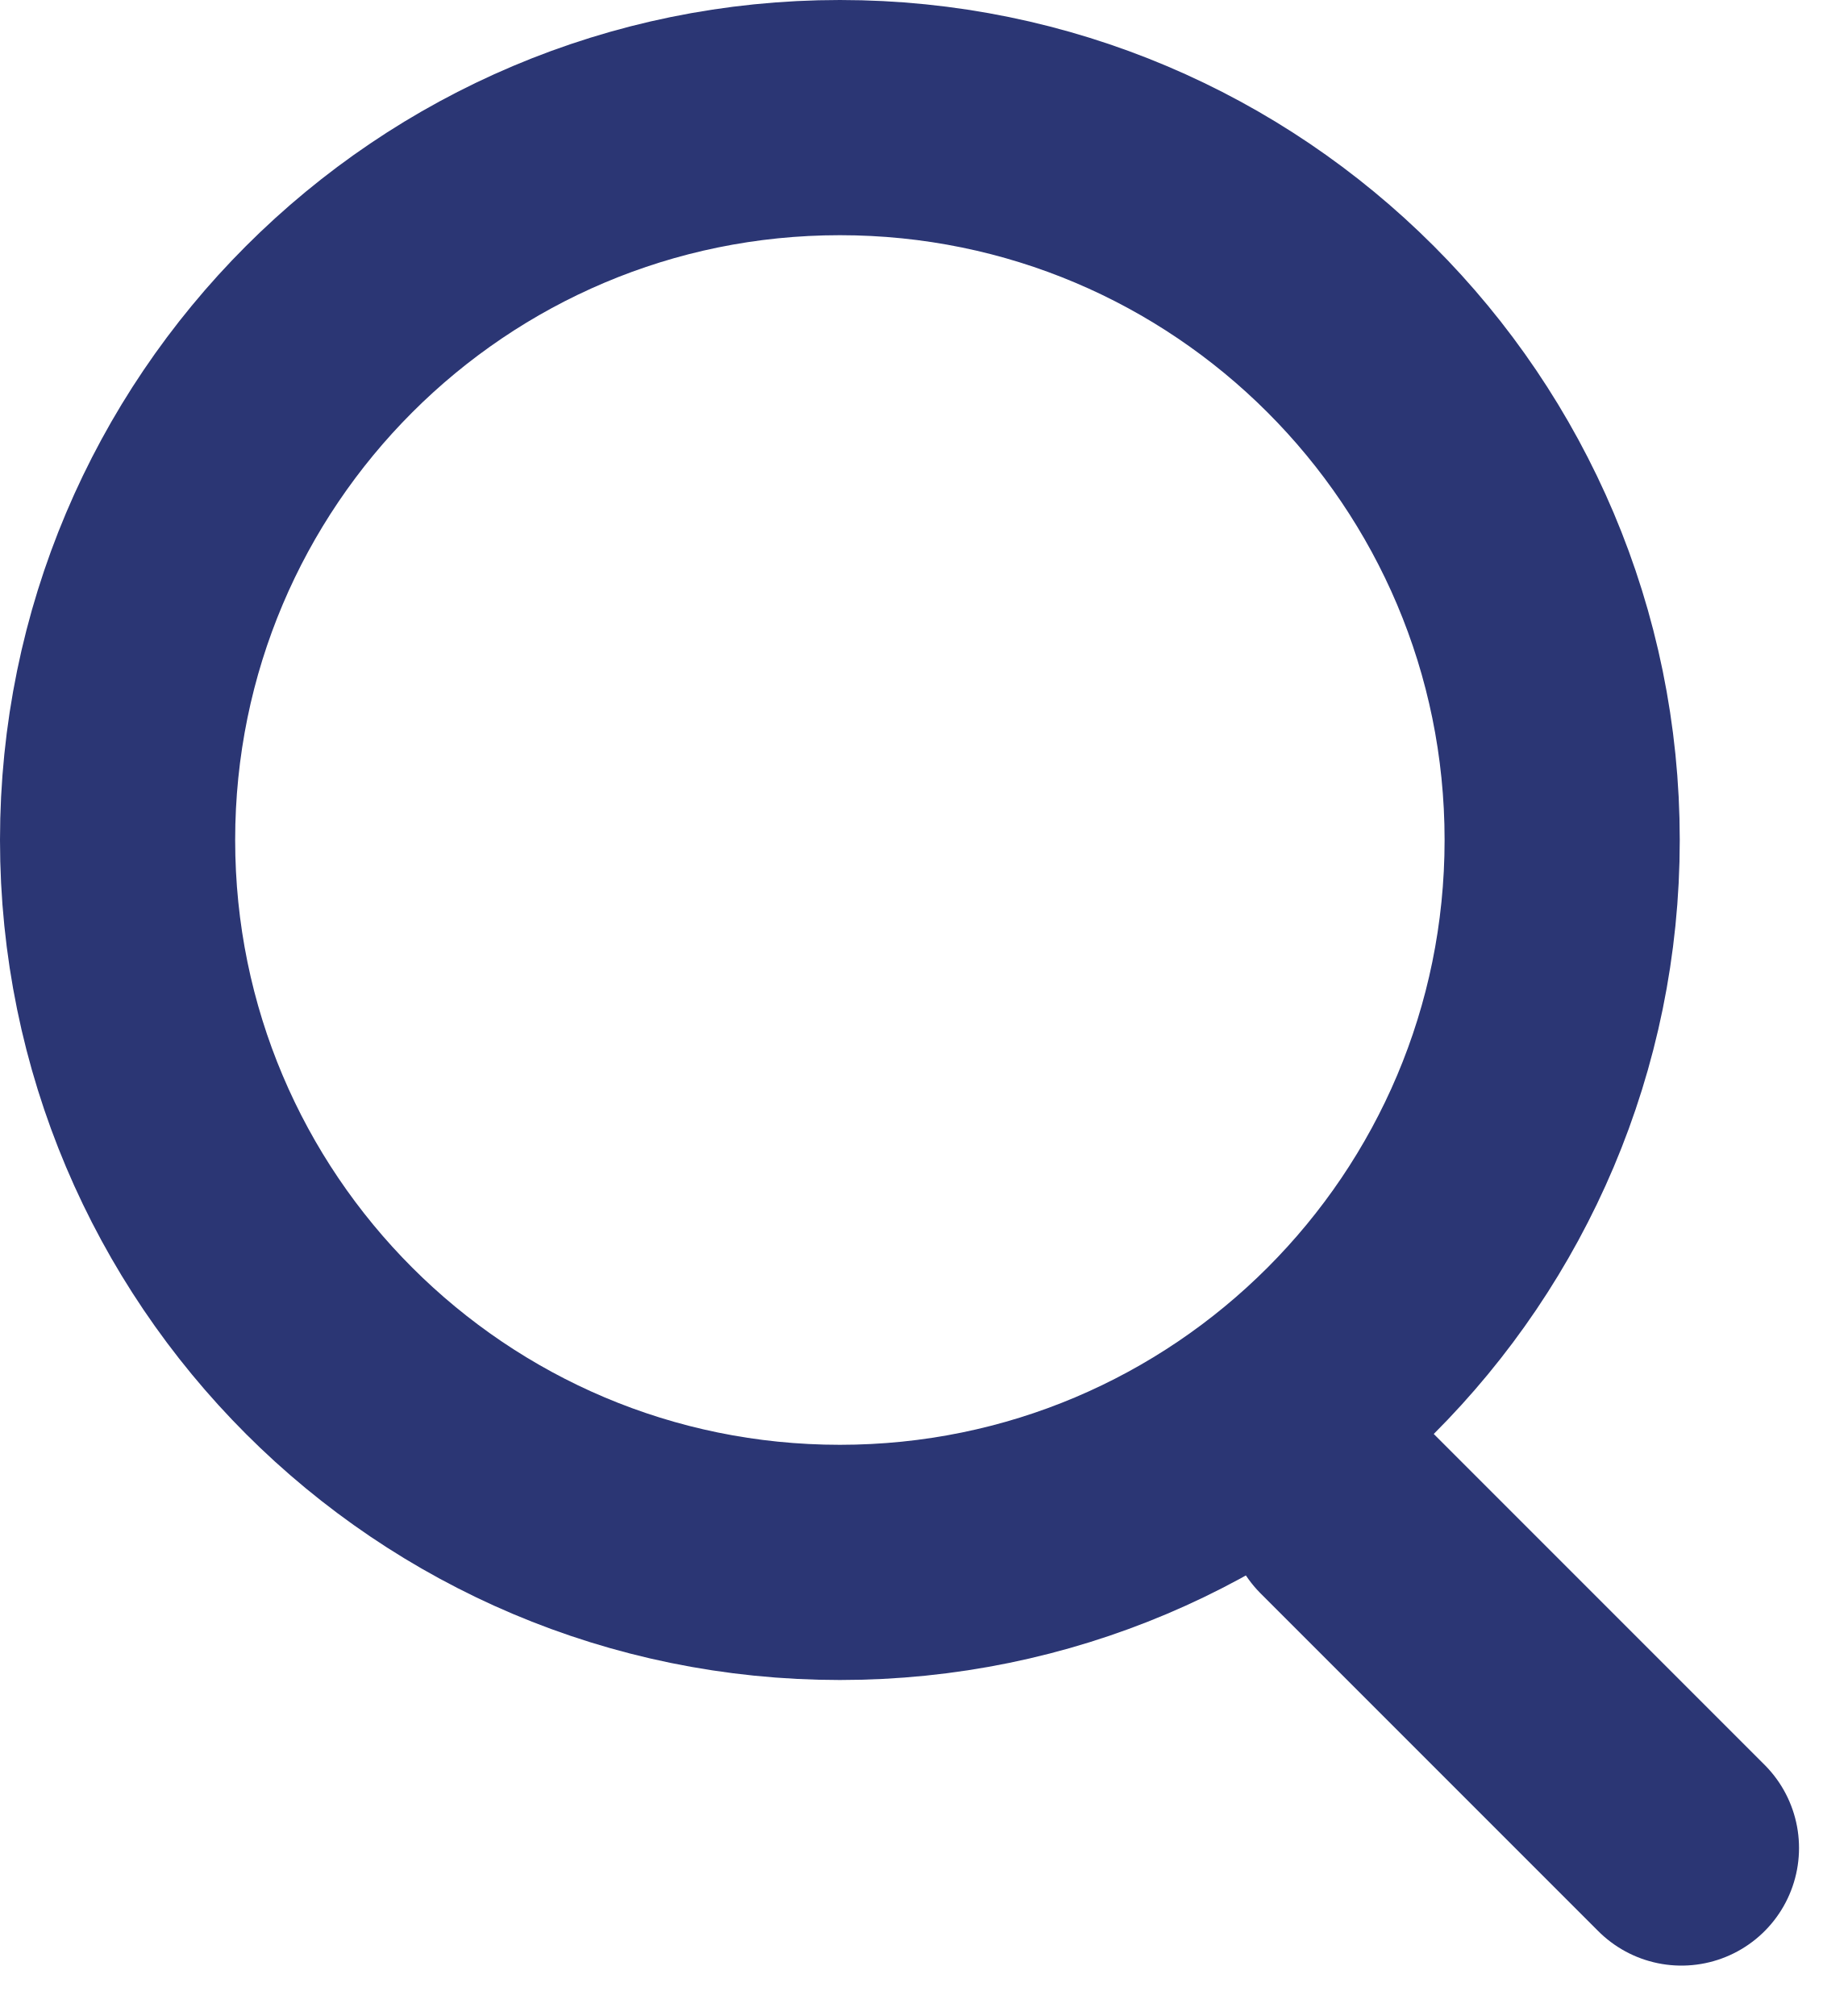
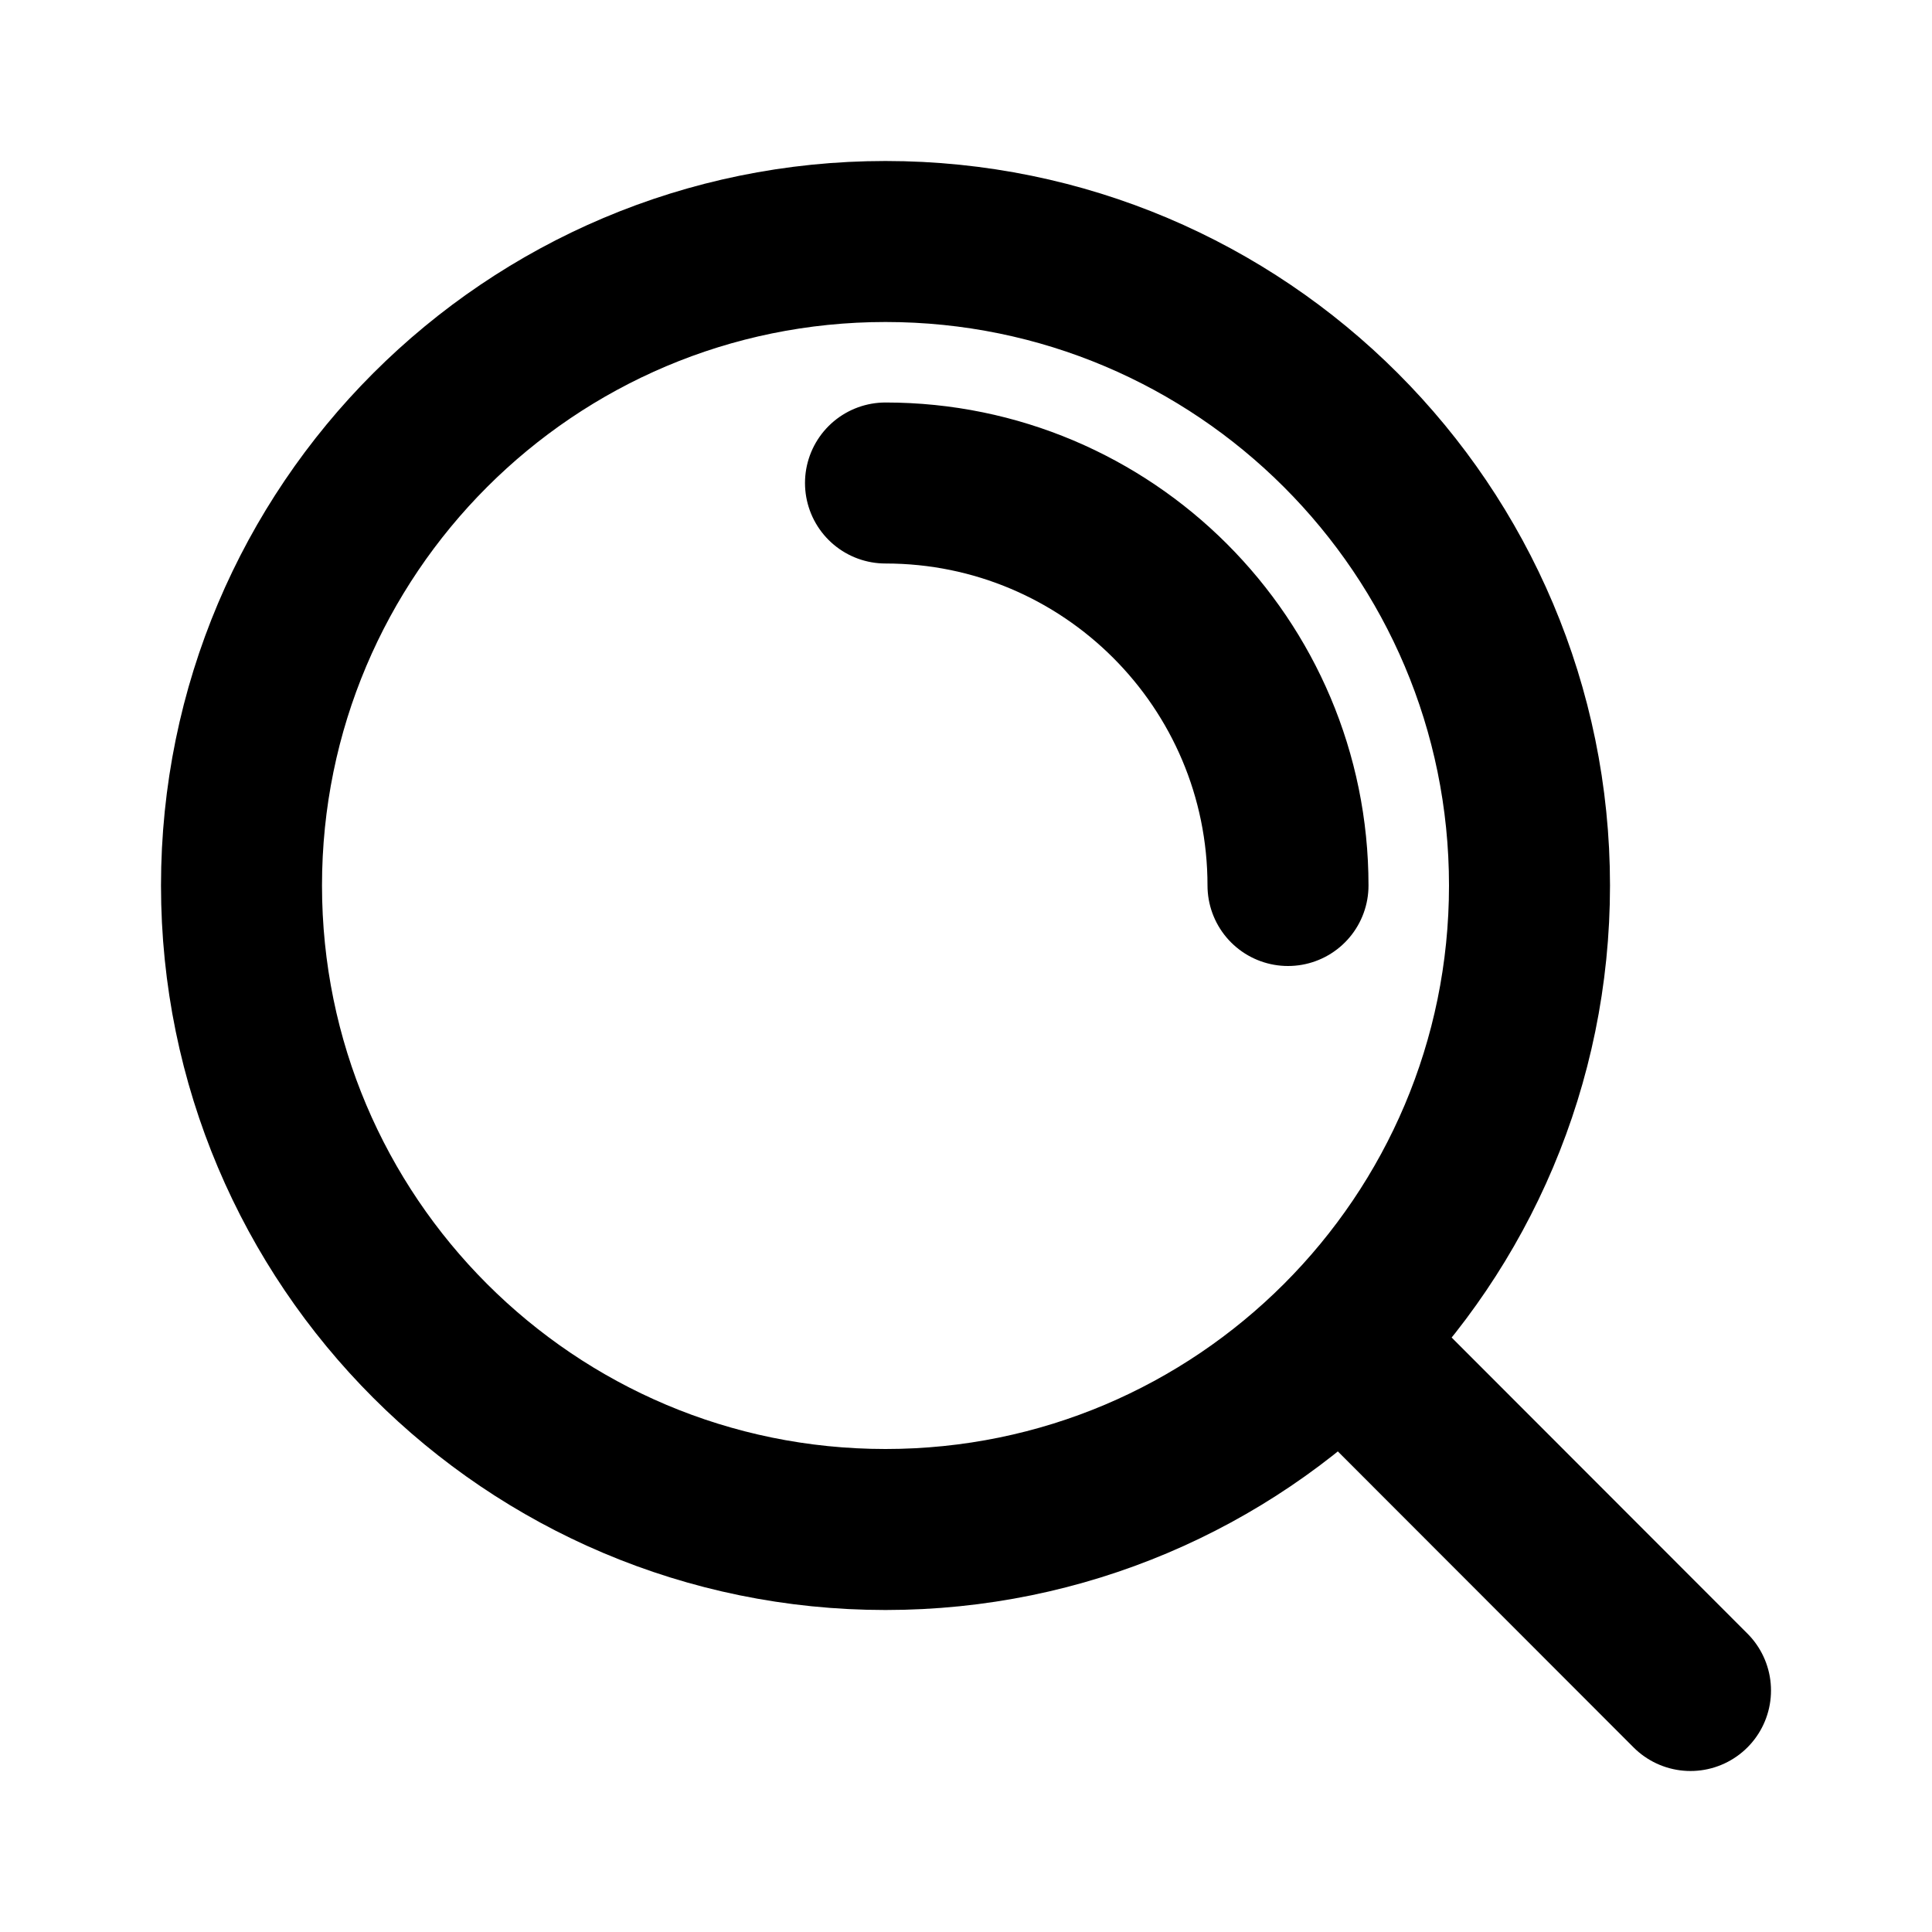
- <svg xmlns="http://www.w3.org/2000/svg" width="11" height="12" viewBox="0 0 11 12" fill="none">
-   <circle cx="5" cy="5" r="4.3" stroke="#2B3674" stroke-width="1.4" />
-   <line x1="10.01" y1="11" x2="8" y2="8.99" stroke="#2B3674" stroke-width="1.4" stroke-linecap="round" />
+ <svg xmlns="http://www.w3.org/2000/svg" viewBox="0 0 24 24" fill="none">
+   <g id="SVGRepo_bgCarrier" stroke-width="0" />
+   <g id="SVGRepo_tracerCarrier" stroke-linecap="round" stroke-linejoin="round" />
+   <g id="SVGRepo_iconCarrier">
+     <path d="M11 6C13.761 6 16 8.239 16 11M16.659 16.655L21 21M19 11C19 15.418 15.418 19 11 19C6.582 19 3 15.418 3 11C3 6.582 6.582 3 11 3C15.418 3 19 6.582 19 11Z" stroke="#000000" stroke-width="2" stroke-linecap="round" stroke-linejoin="round" />
+   </g>
</svg>
